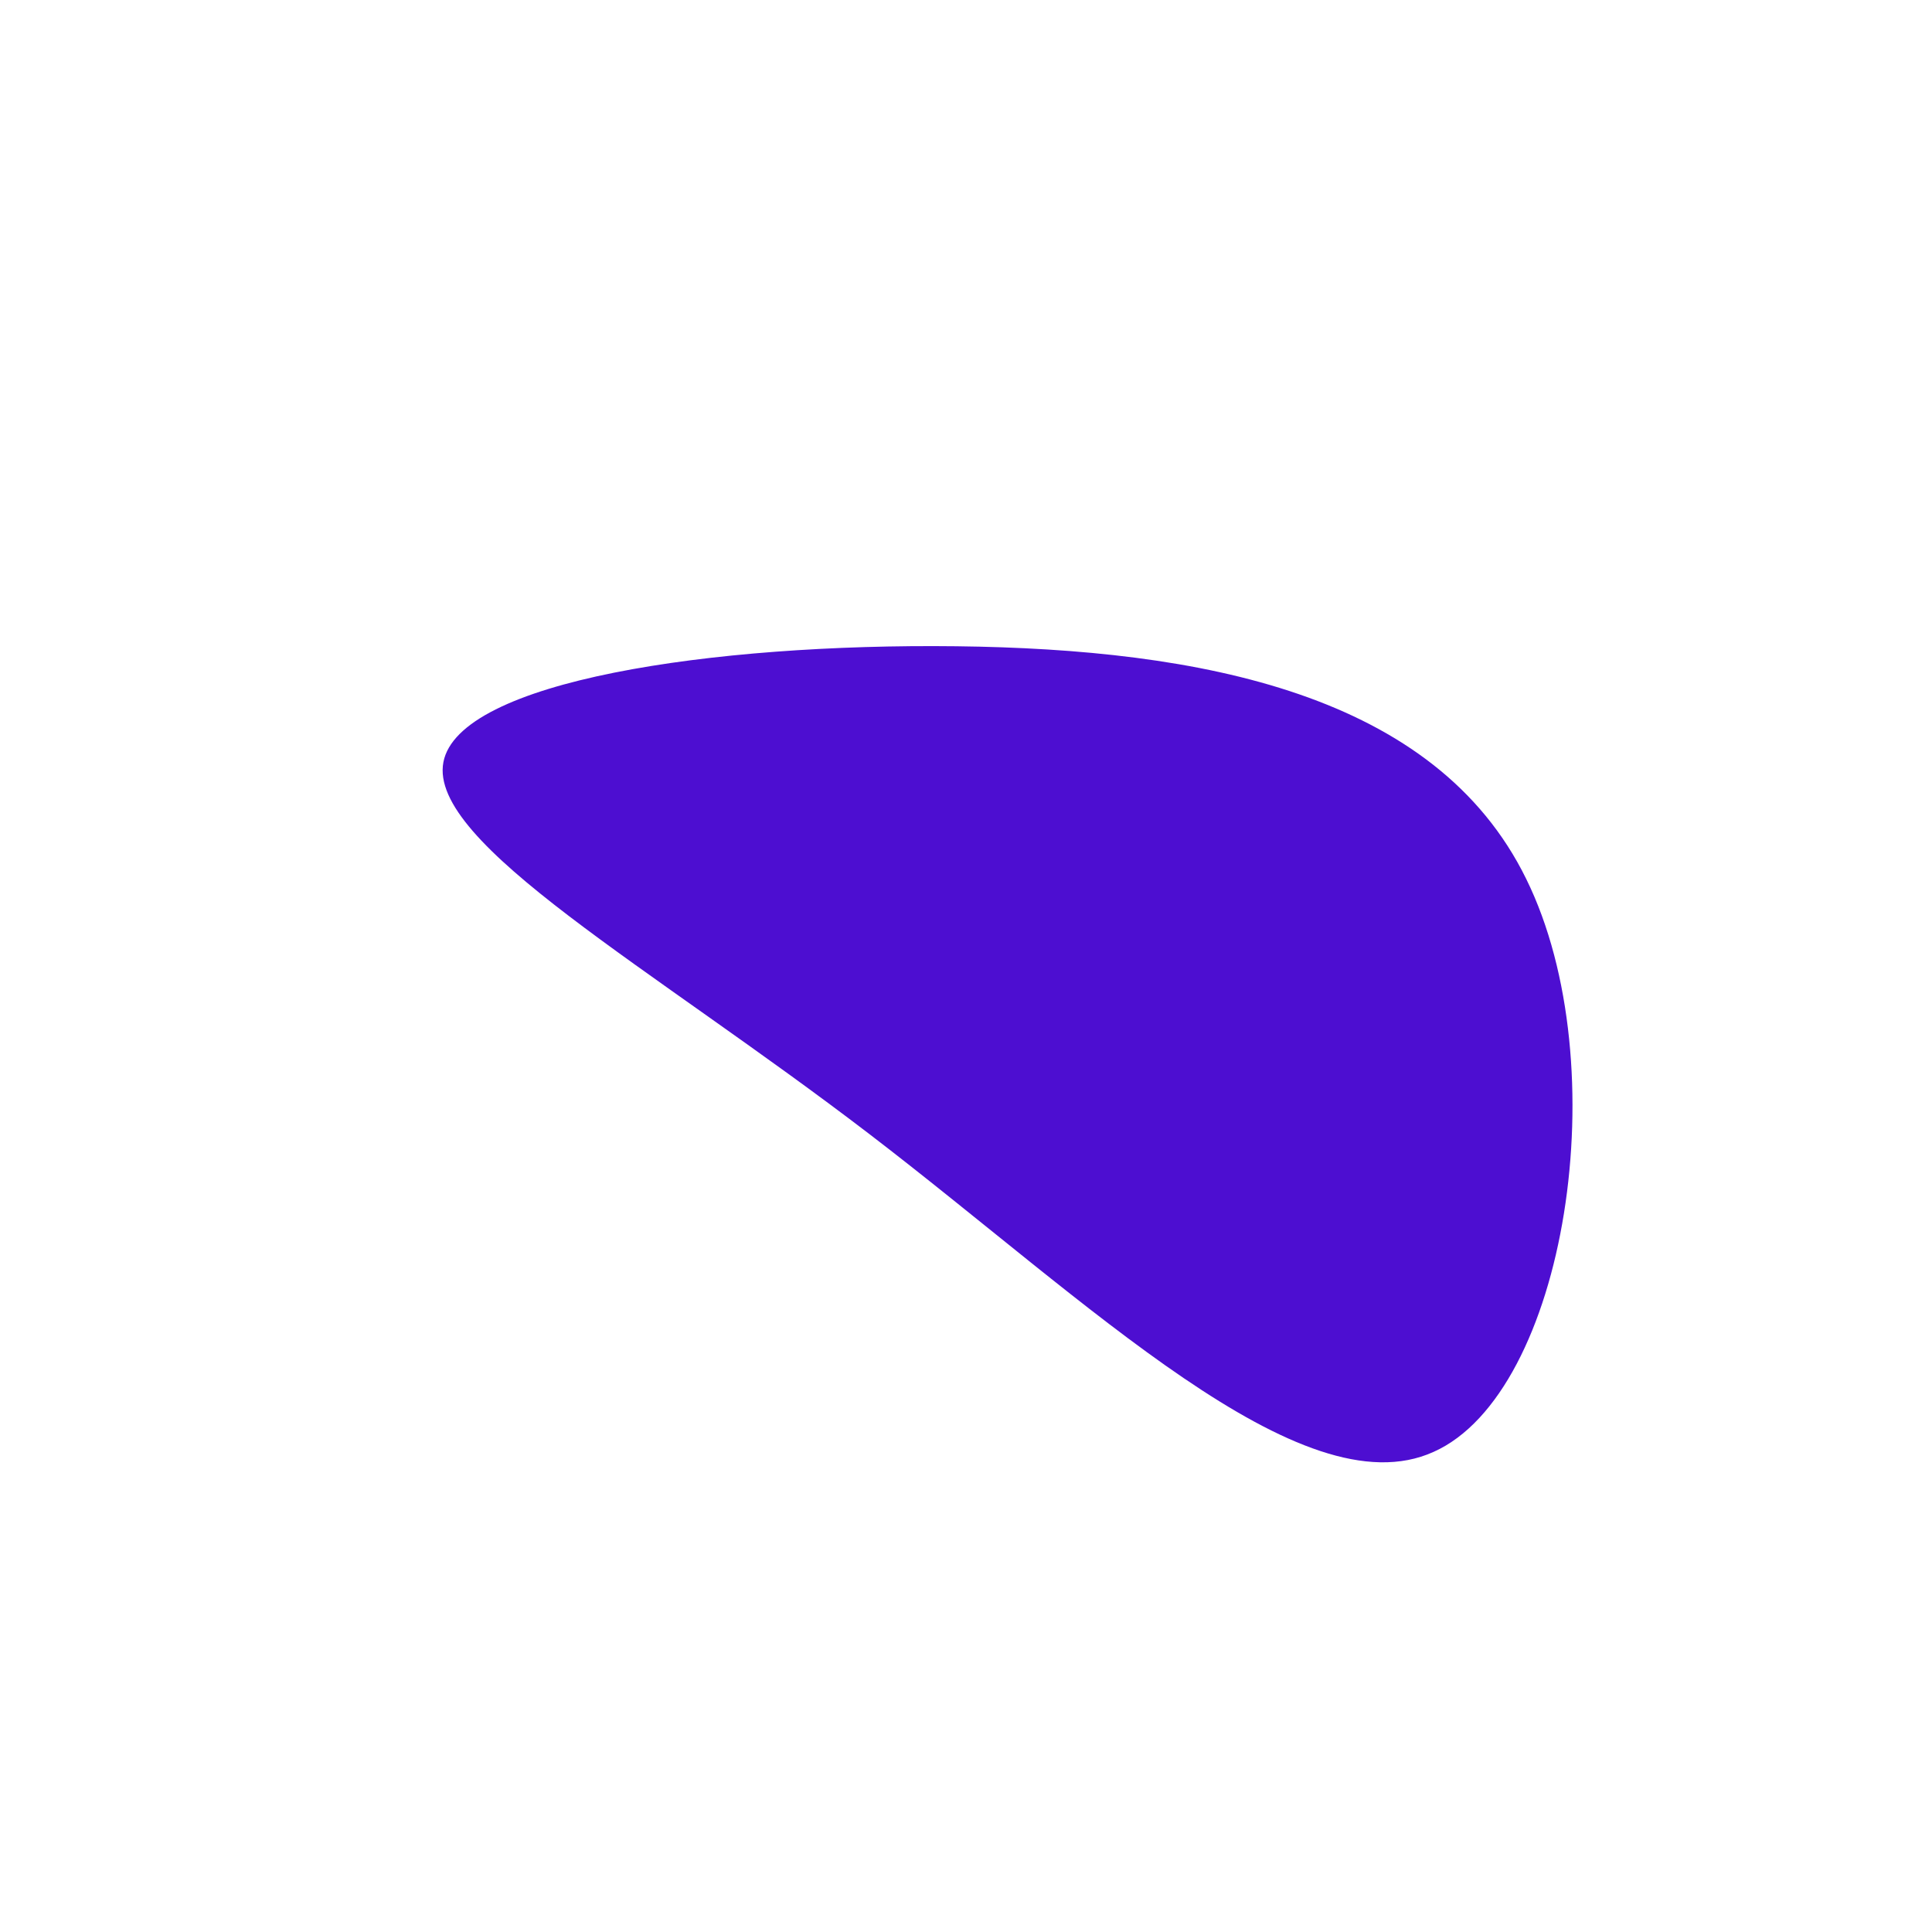
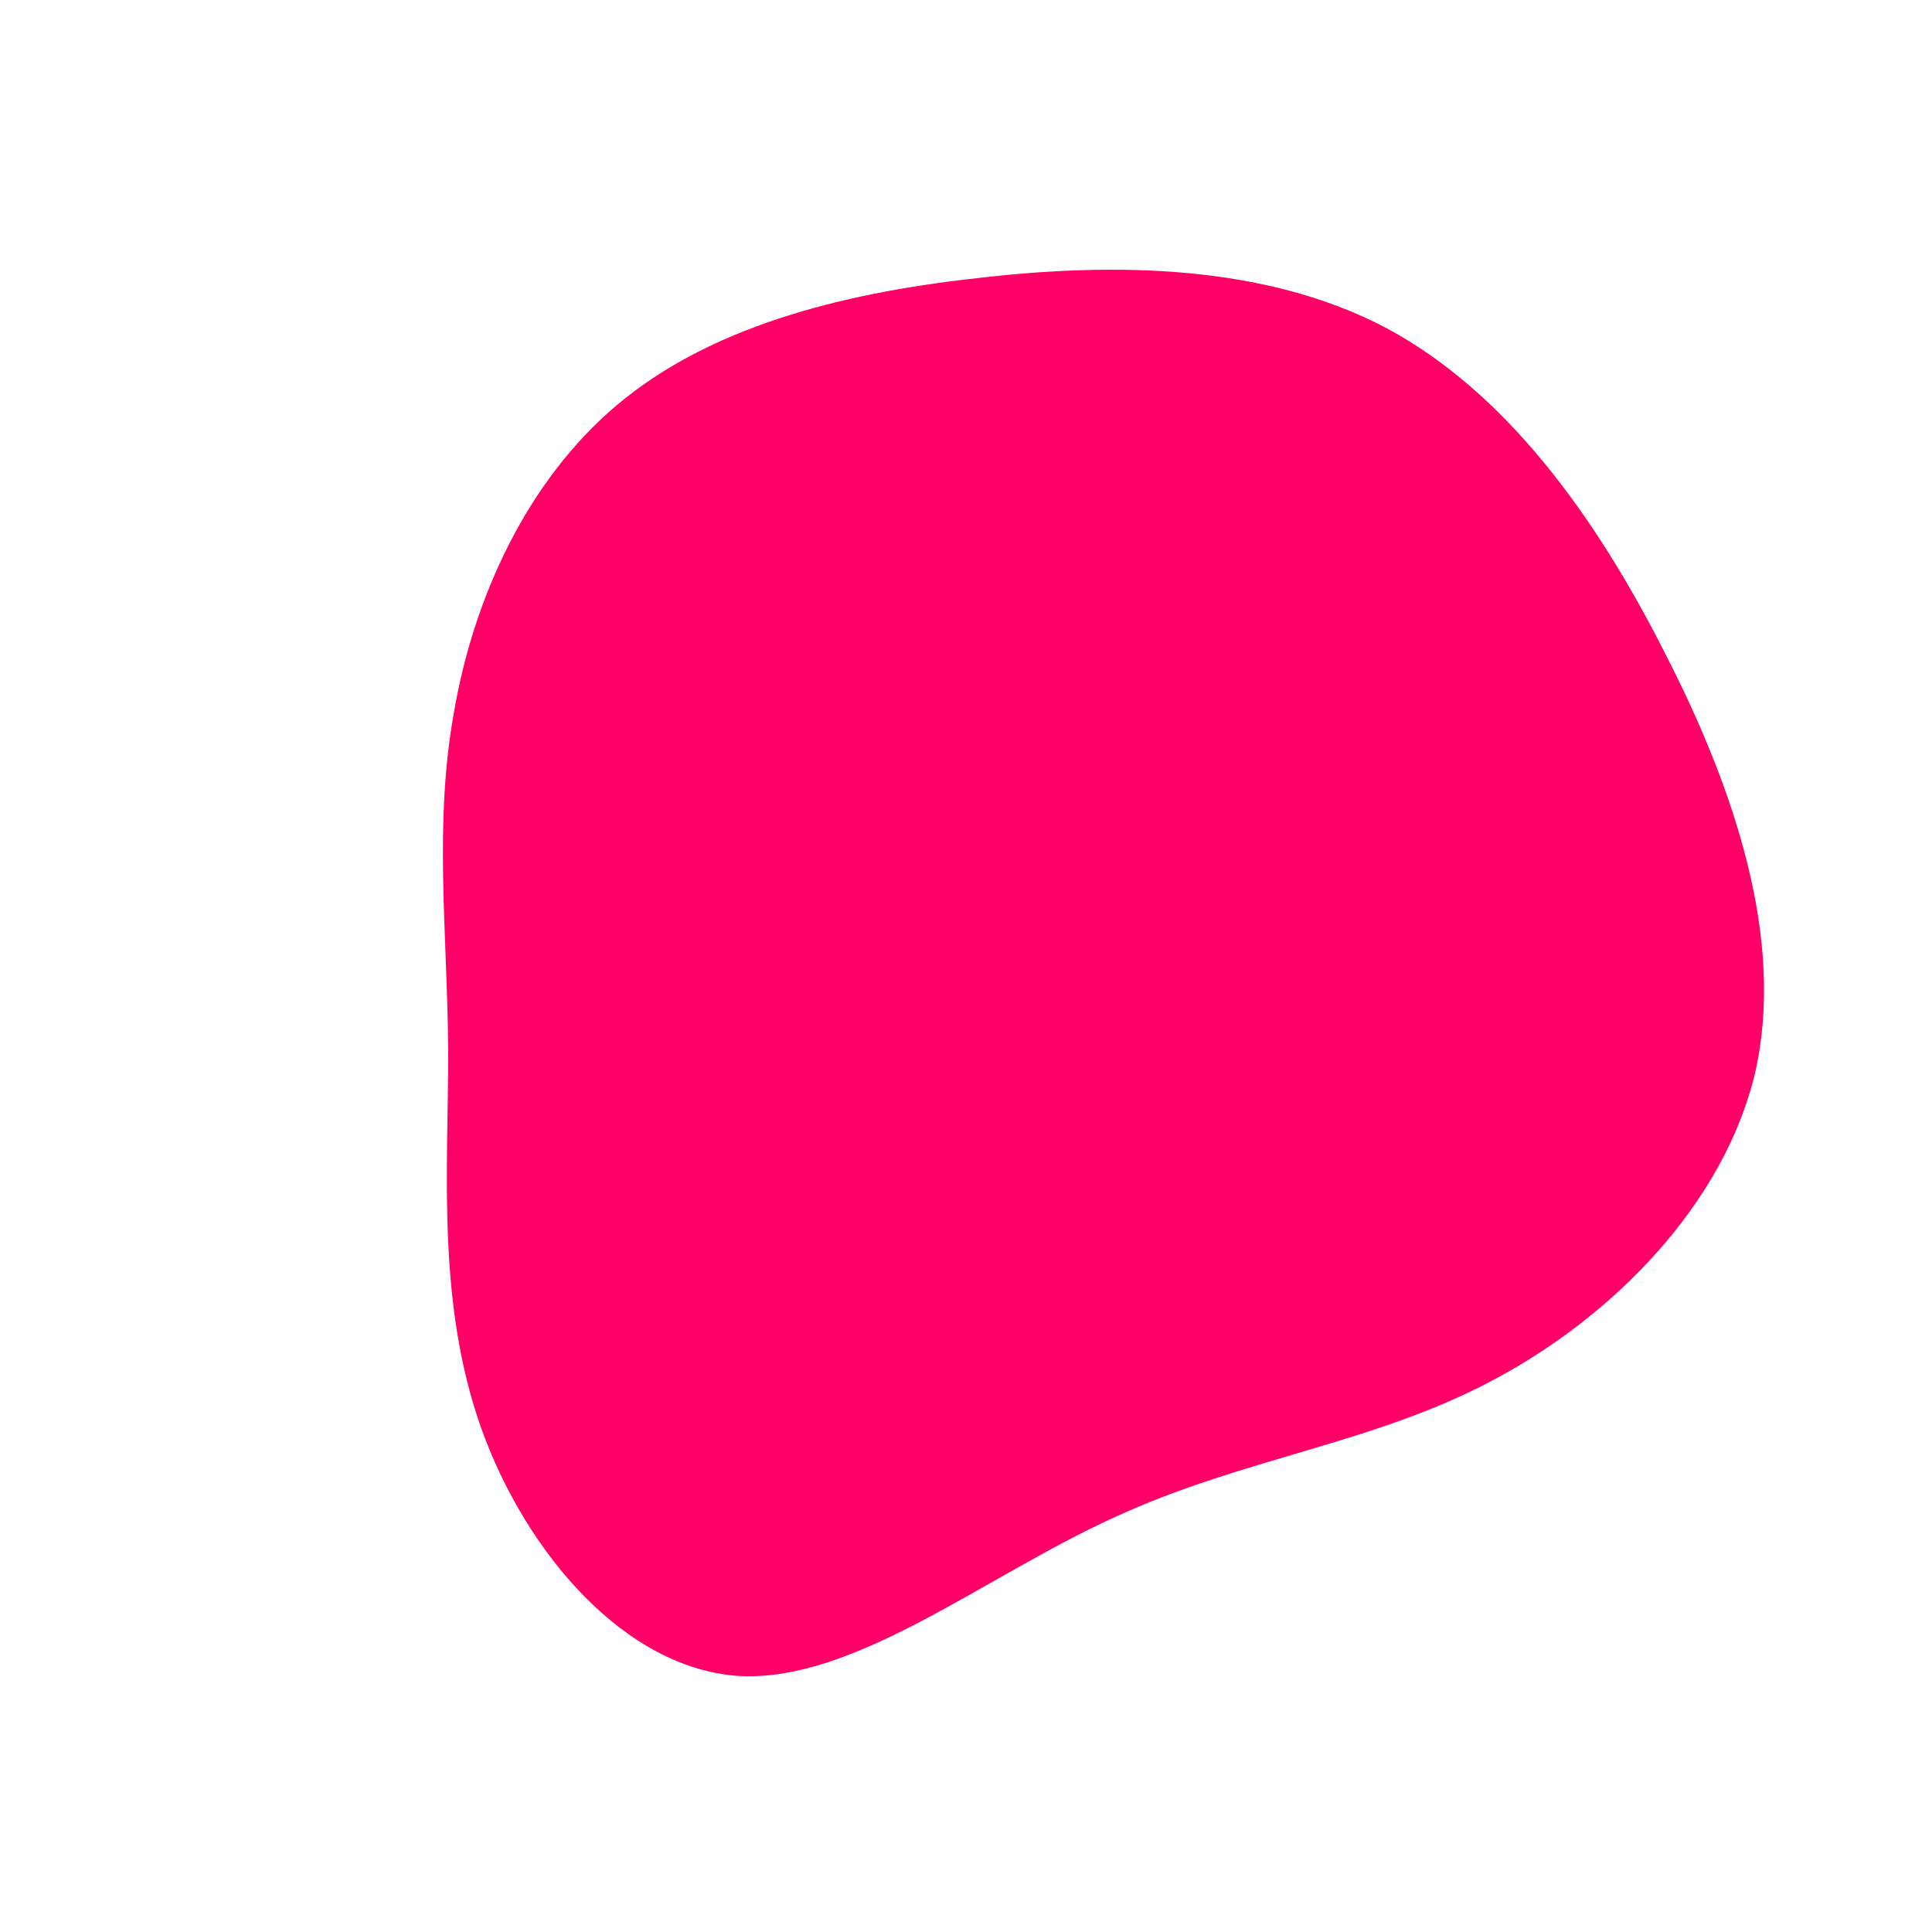
<svg xmlns="http://www.w3.org/2000/svg" viewBox="0 0 200 200">
-   <path fill="#4D0ED1" d="M58,-9C67.5,10.3,62.1,44.2,48.4,50.3C34.7,56.5,12.6,34.7,-10,17.4C-32.6,0.1,-55.7,-12.7,-54.1,-21.1C-52.5,-29.5,-26.3,-33.4,-1,-33.1C24.3,-32.8,48.6,-28.2,58,-9Z" transform="translate(100 100)" />
+   <path fill="#FF0066" d="M43.4,-66.1C55.8,-59.5,65.1,-46.7,72.3,-32.5C79.6,-18.3,84.8,-2.7,81.7,11C78.5,24.6,67,36.3,54.5,42.9C42.1,49.5,28.7,50.9,15.3,57.1C1.9,63.2,-11.5,74.1,-23.4,73.5C-35.3,72.8,-45.6,60.7,-50.2,47.8C-54.8,34.8,-53.6,21.2,-53.6,8.8C-53.7,-3.6,-55.1,-14.7,-53,-26.3C-51,-38,-45.5,-50.2,-36.1,-58.1C-26.7,-66,-13.4,-69.6,1.1,-71.2C15.5,-72.9,31,-72.6,43.4,-66.1Z" transform="translate(100 100)" />
</svg>
